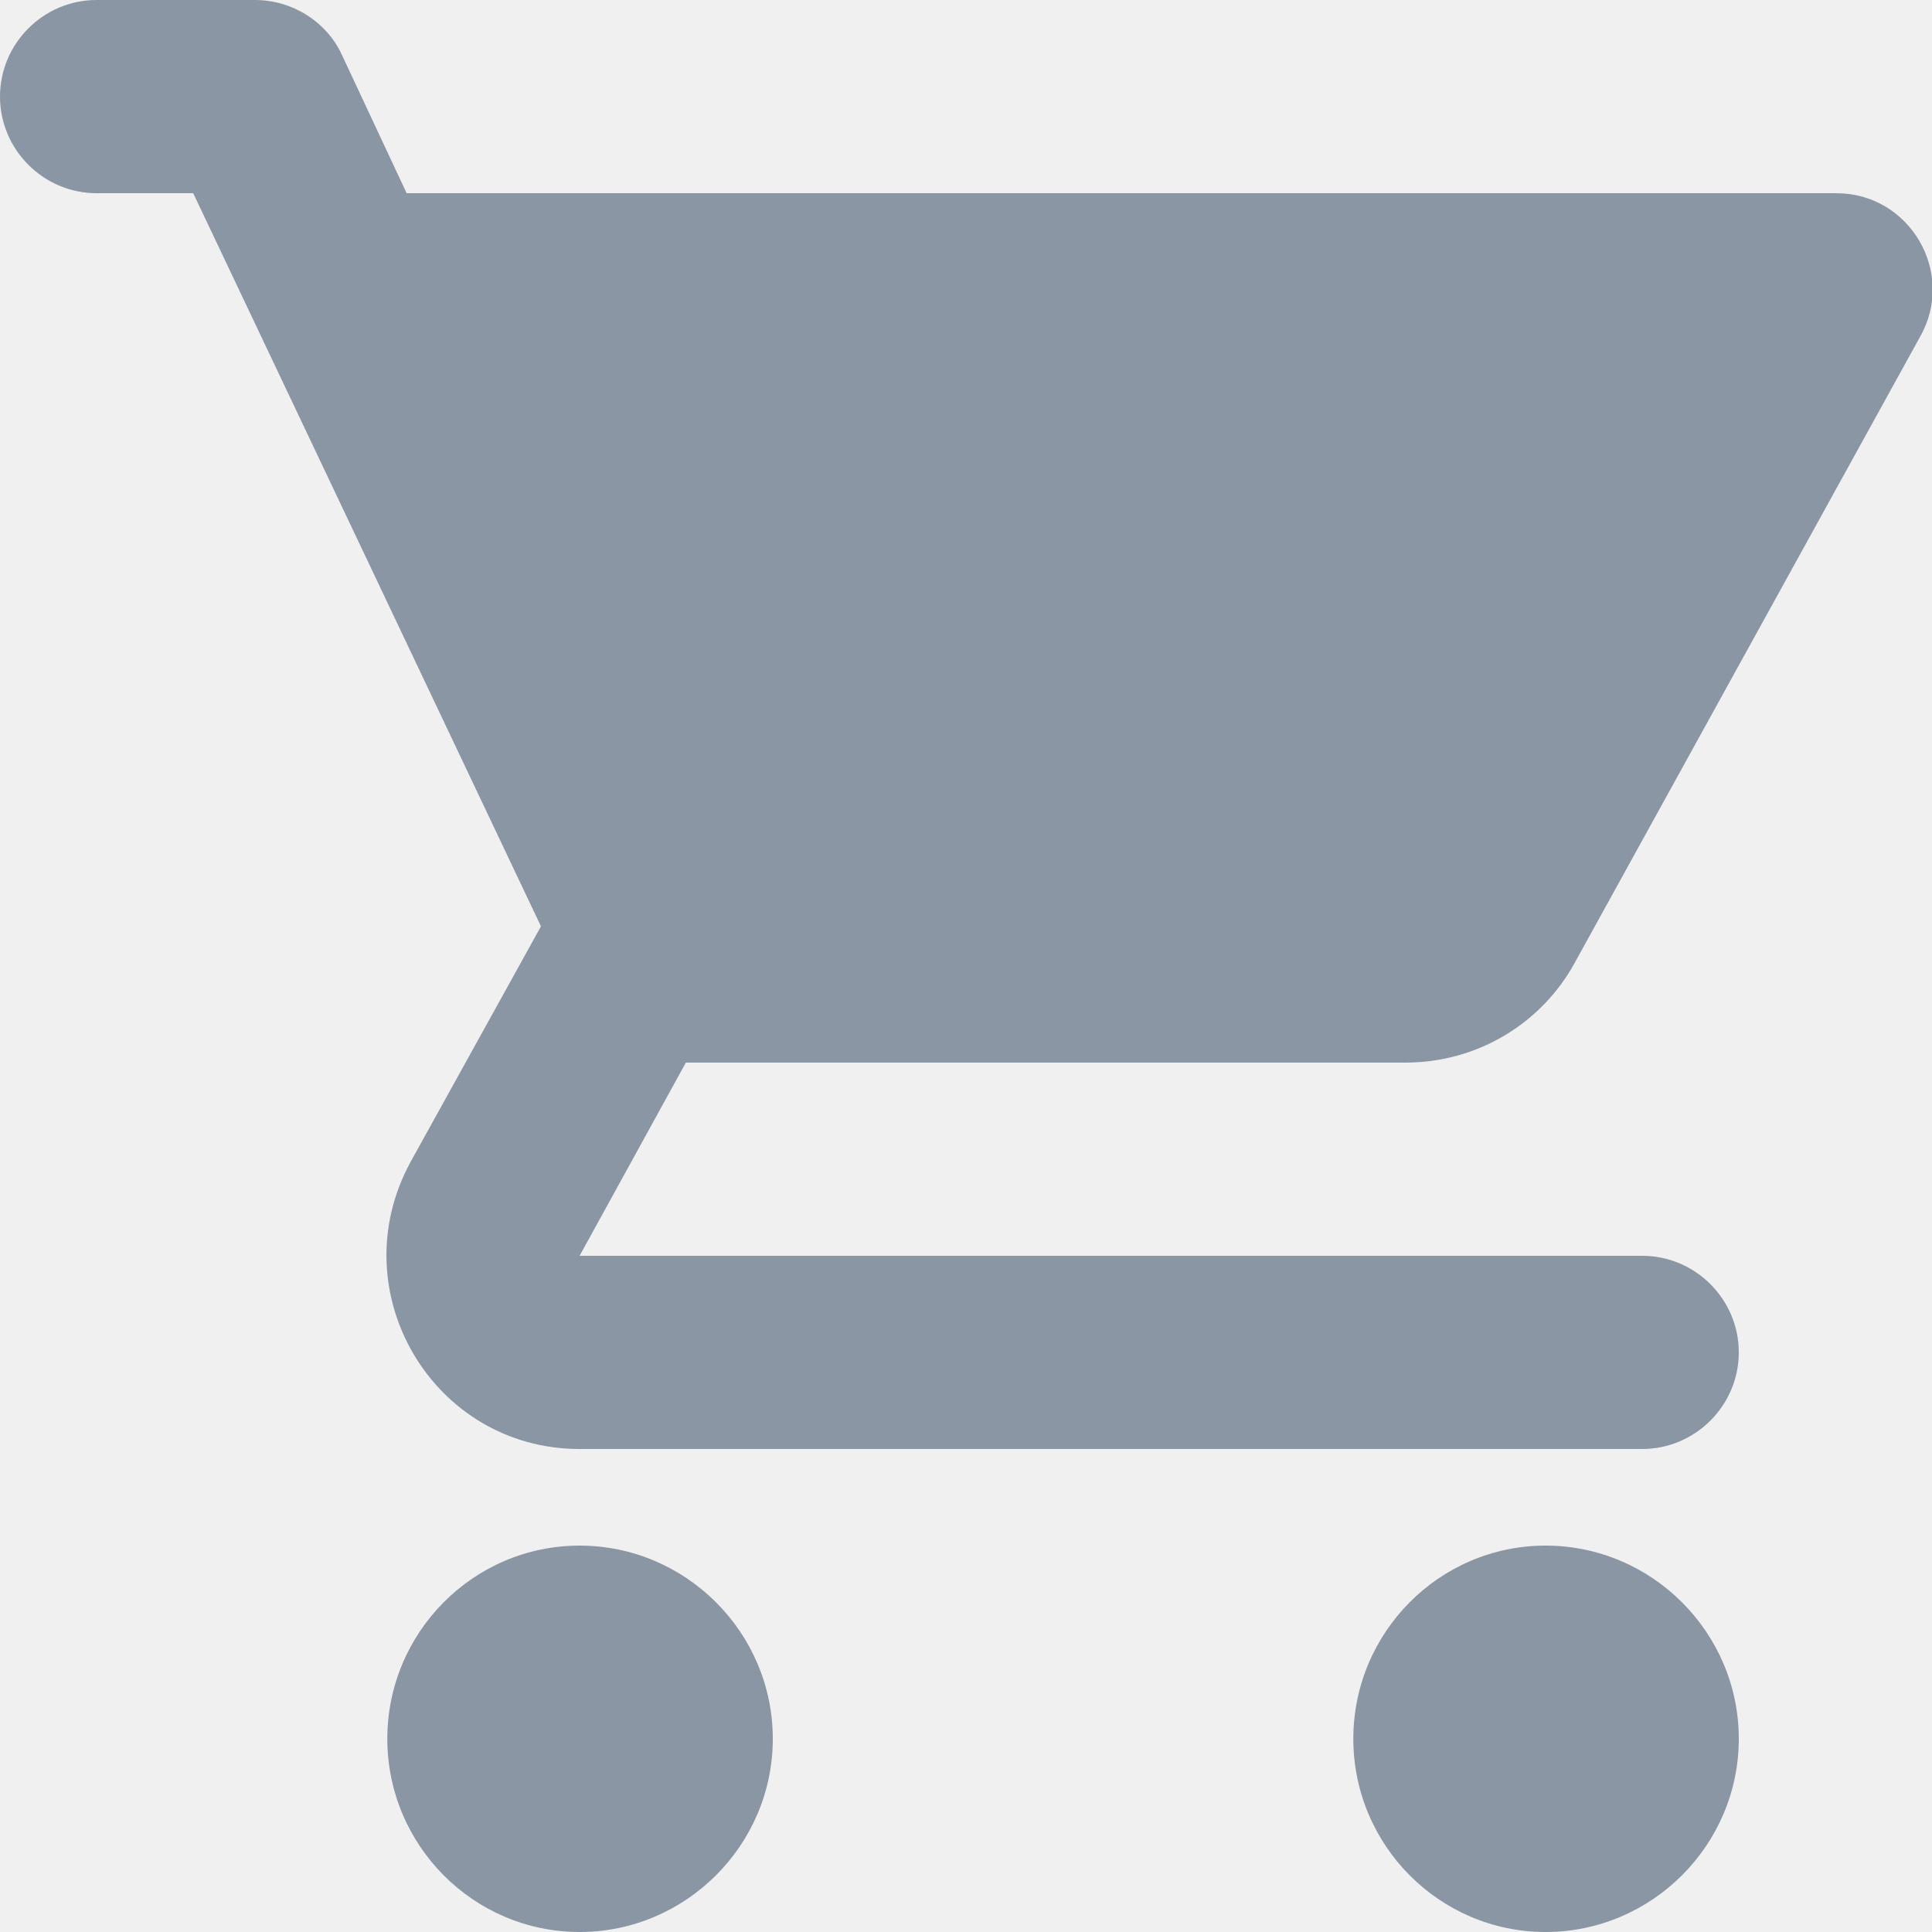
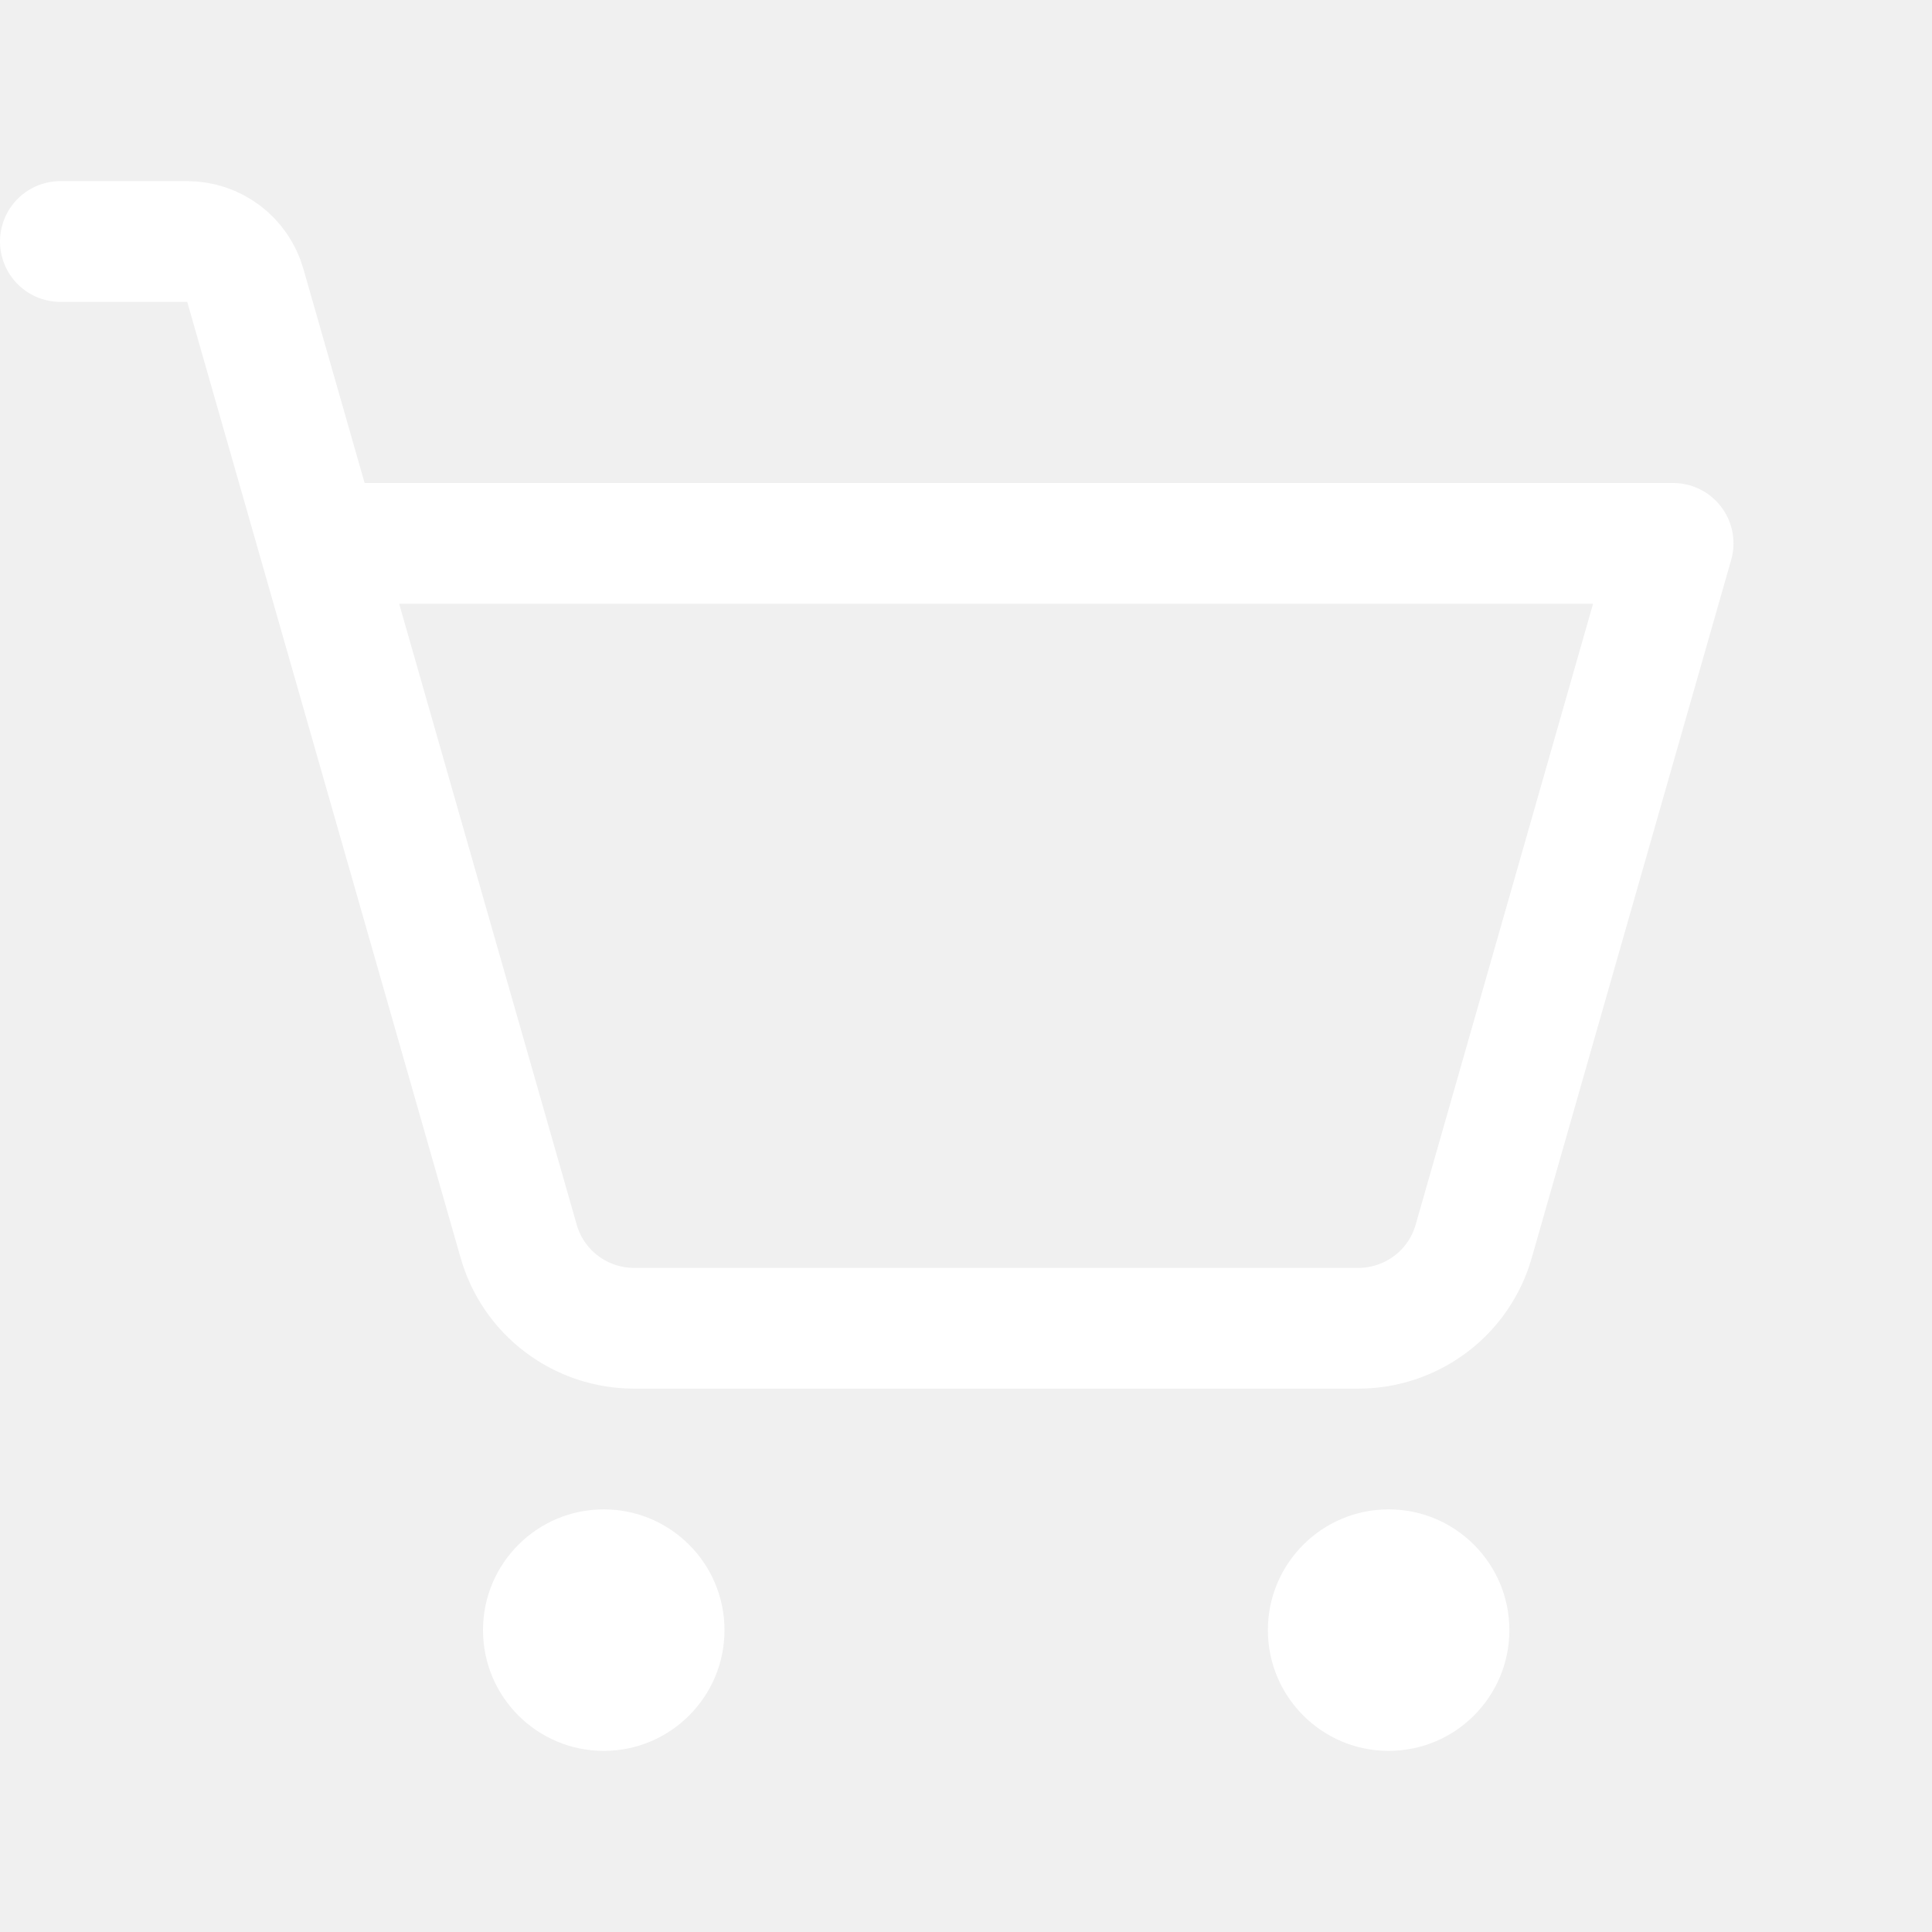
- <svg xmlns="http://www.w3.org/2000/svg" width="21" height="21" viewBox="0 0 21 21" fill="none">
-   <path id="Vector" fill-rule="evenodd" clip-rule="evenodd" d="M6.3 16.8C5.145 16.8 4.21 17.745 4.21 18.9C4.21 20.055 5.145 21 6.3 21C7.455 21 8.4 20.055 8.4 18.9C8.4 17.745 7.455 16.8 6.3 16.8ZM0 1.05C0 1.627 0.472 2.1 1.05 2.1H2.1L5.88 10.069L4.462 12.631C3.696 14.038 4.704 15.75 6.3 15.75H17.85C18.427 15.75 18.9 15.277 18.9 14.7C18.9 14.122 18.427 13.65 17.85 13.65H6.3L7.455 11.55H15.277C16.065 11.55 16.758 11.119 17.115 10.468L20.874 3.654C21.262 2.961 20.758 2.1 19.96 2.1H4.42L3.717 0.598C3.549 0.231 3.171 0 2.772 0H1.05C0.472 0 0 0.472 0 1.05ZM16.8 16.8C15.645 16.8 14.71 17.745 14.71 18.9C14.71 20.055 15.645 21 16.8 21C17.955 21 18.9 20.055 18.9 18.9C18.9 17.745 17.955 16.8 16.8 16.8Z" fill="#8B96A5" />
+ <svg xmlns="http://www.w3.org/2000/svg" width="32" height="32" viewBox="0 0 24 24" fill="none">
+   <path d="M7.5 21.75C8.328 21.75 9 21.078 9 20.25C9 19.422 8.328 18.75 7.5 18.75C6.672 18.75 6 19.422 6 20.25C6 21.078 6.672 21.75 7.5 21.75Z" fill="white" />
+   <path d="M17.25 21.75C18.078 21.75 18.75 21.078 18.75 20.25C18.75 19.422 18.078 18.75 17.25 18.75C16.422 18.75 15.75 19.422 15.75 20.25C15.75 21.078 16.422 21.75 17.25 21.75Z" fill="white" />
+   <path d="M3.966 6.75H20.784L18.309 15.412C18.221 15.727 18.032 16.004 17.771 16.2C17.51 16.396 17.192 16.502 16.866 16.5H7.884C7.558 16.502 7.24 16.396 6.979 16.2C6.718 16.004 6.529 15.727 6.441 15.412L3.047 3.544C3.002 3.387 2.907 3.249 2.777 3.151C2.647 3.053 2.488 3 2.325 3H0.75" stroke="white" stroke-width="1.5" stroke-linecap="round" stroke-linejoin="round" />
</svg>
